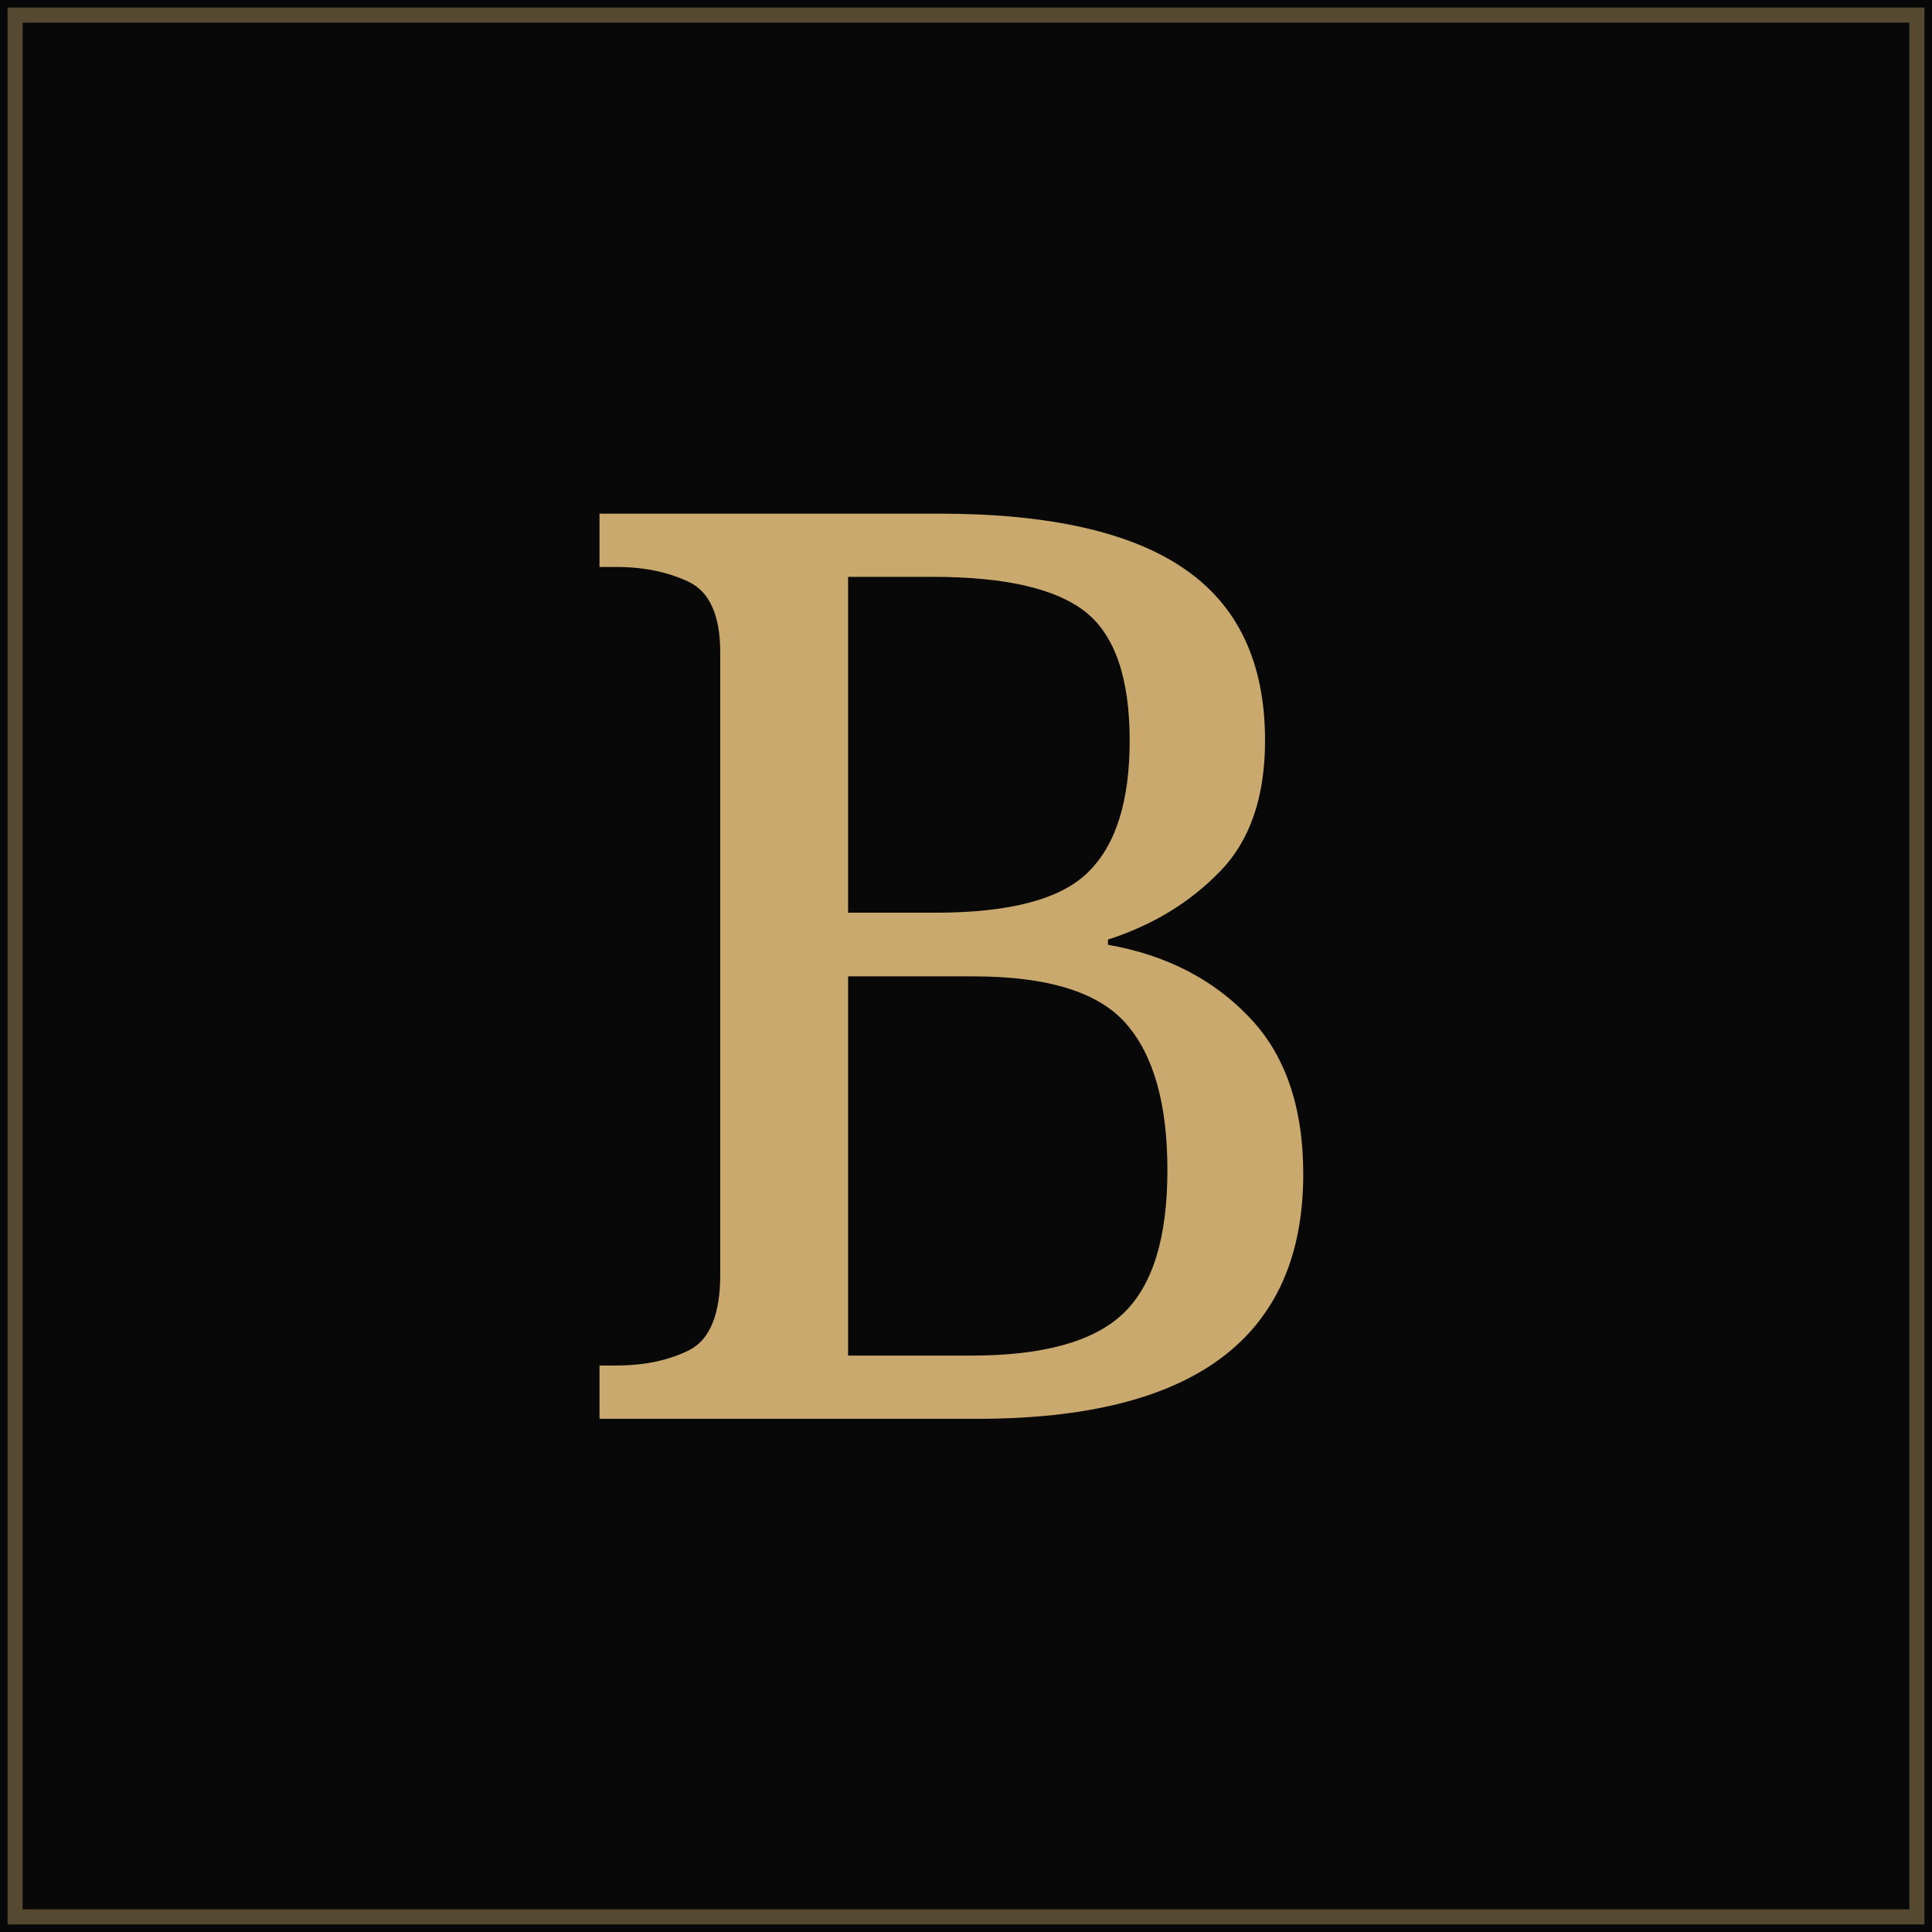
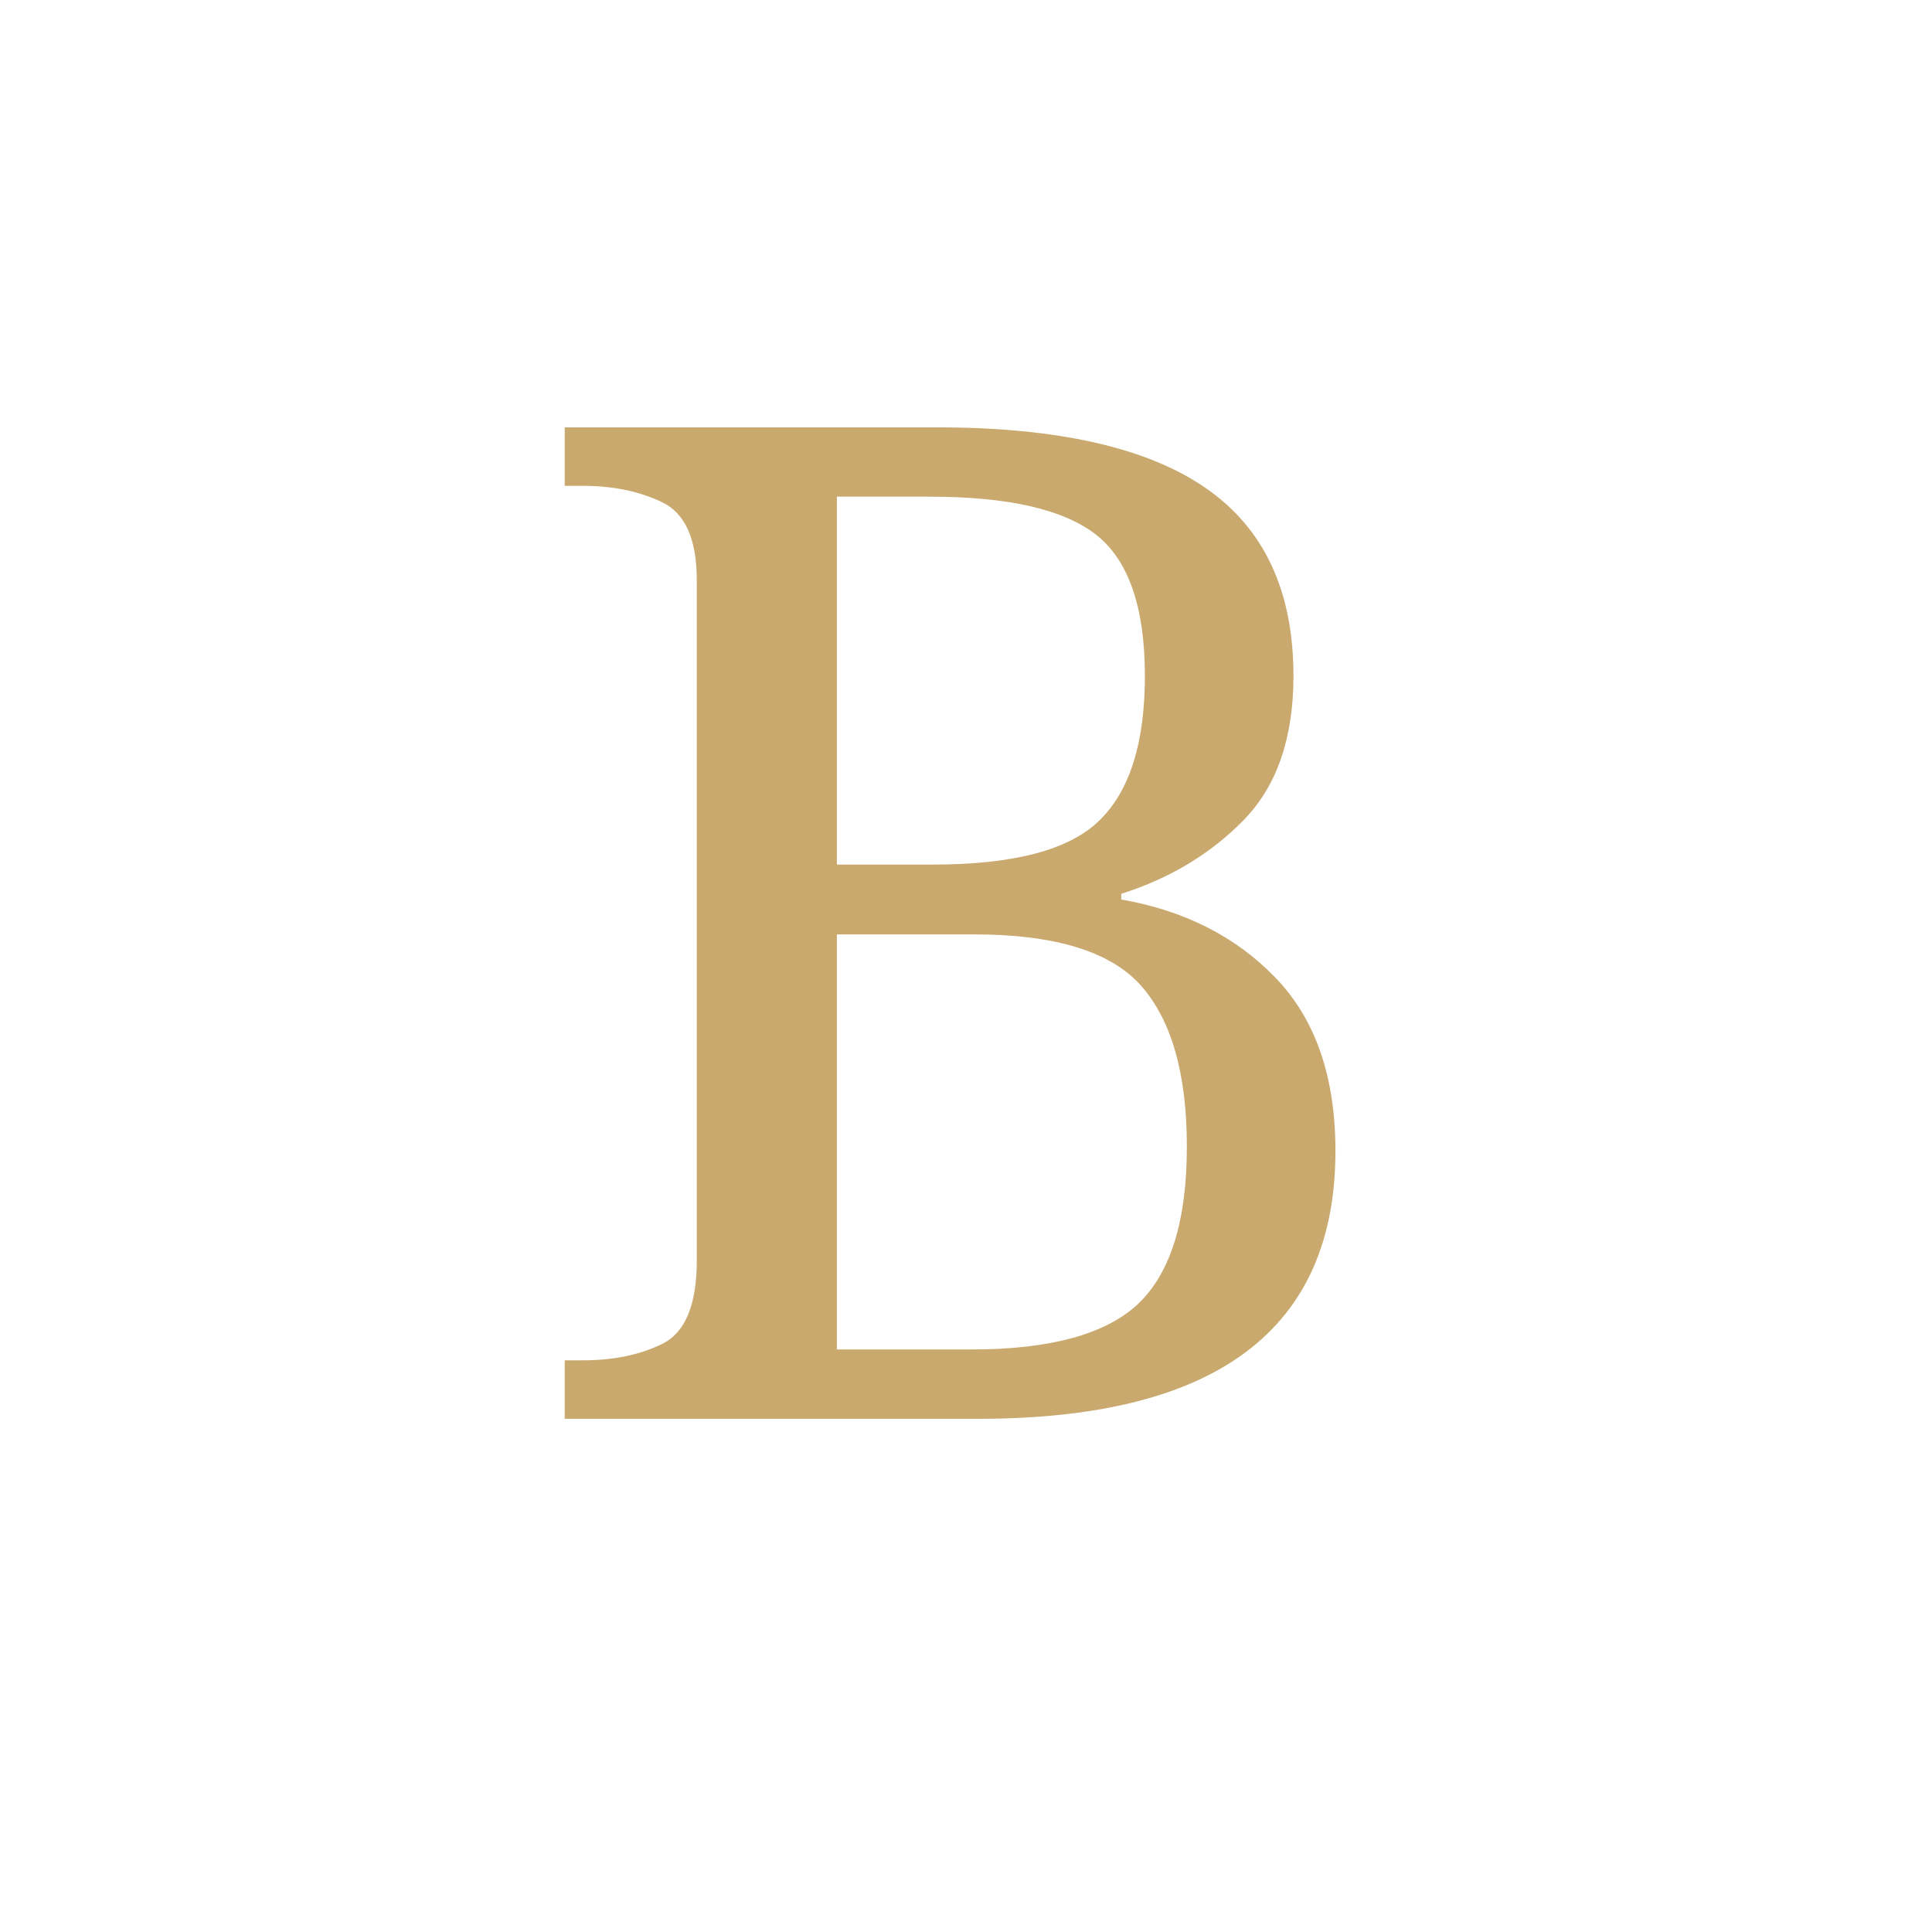
<svg xmlns="http://www.w3.org/2000/svg" width="64" height="64" viewBox="0 0 64 64">
-   <rect width="64" height="64" fill="#080808" />
-   <rect x="0.5" y="0.5" width="63" height="63" fill="none" stroke="#C9A96E" stroke-width="0.5" opacity="0.4" />
-   <text x="32" y="47" text-anchor="middle" font-family="Georgia, serif" font-size="42" font-weight="400" fill="#C9A96E">B</text>
+   <text x="32" y="47" text-anchor="middle" font-family="Georgia, serif" font-size="46" font-weight="400" fill="#C9A96E">B</text>
</svg>
